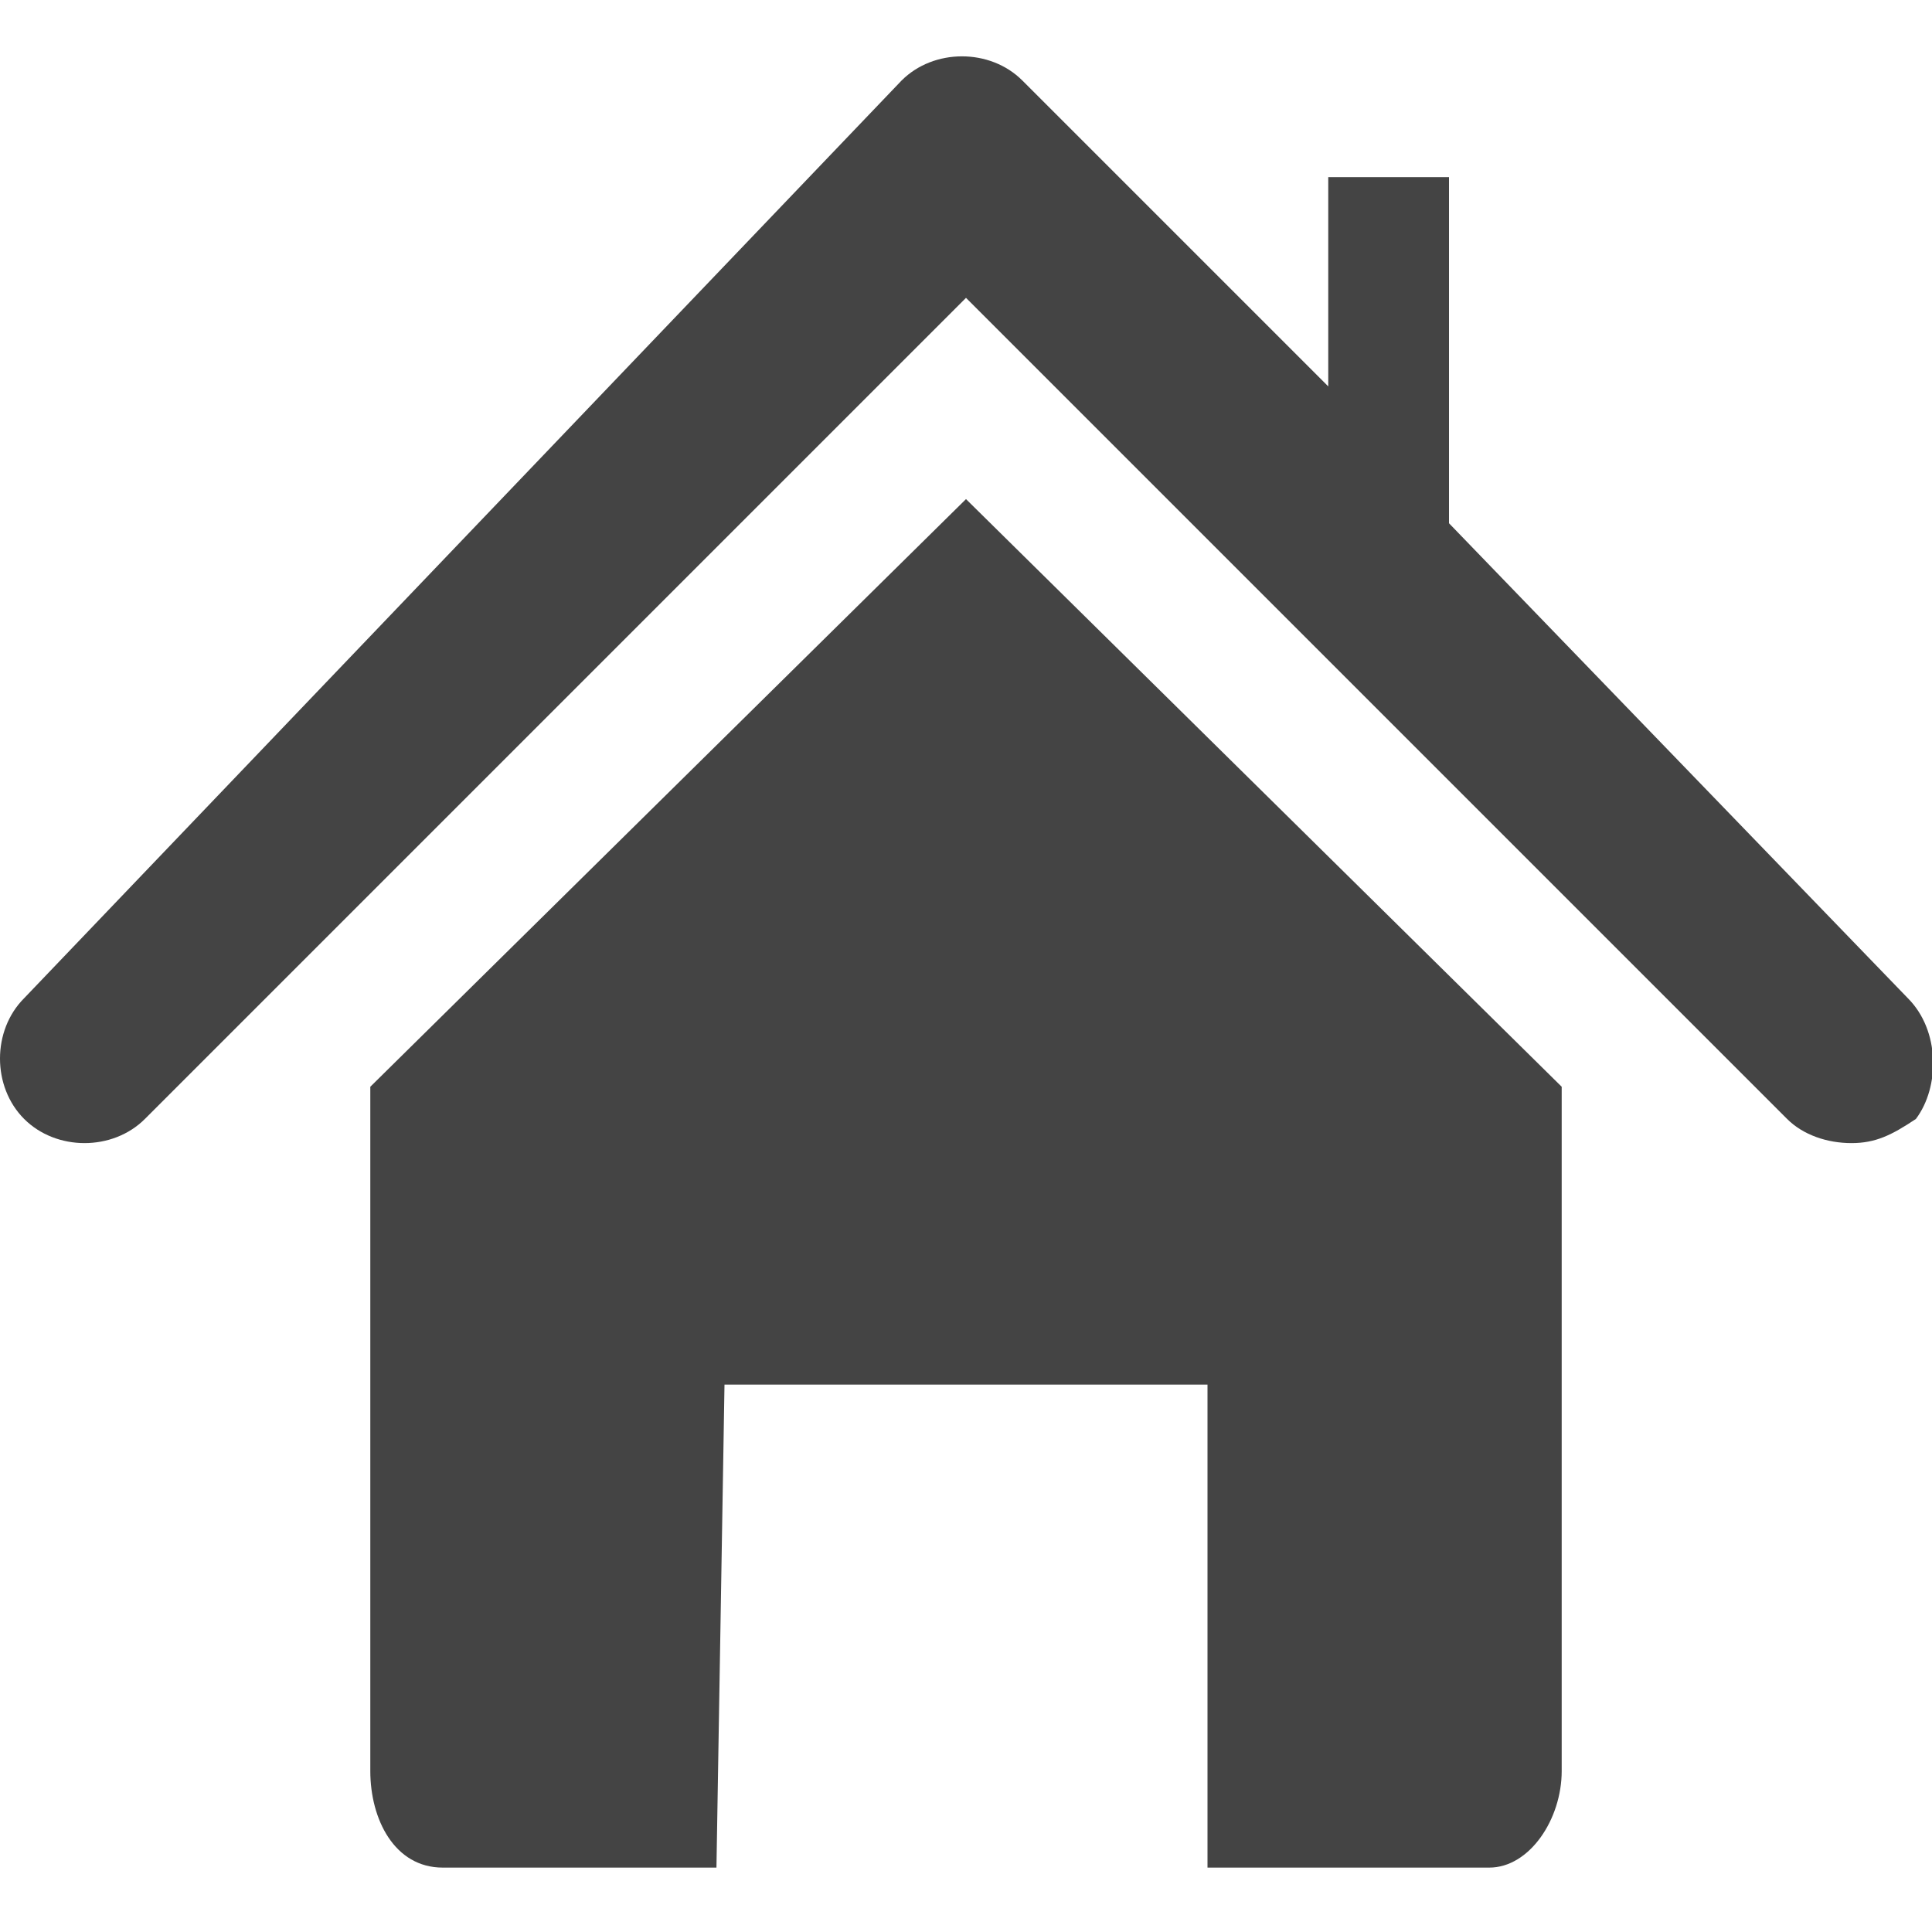
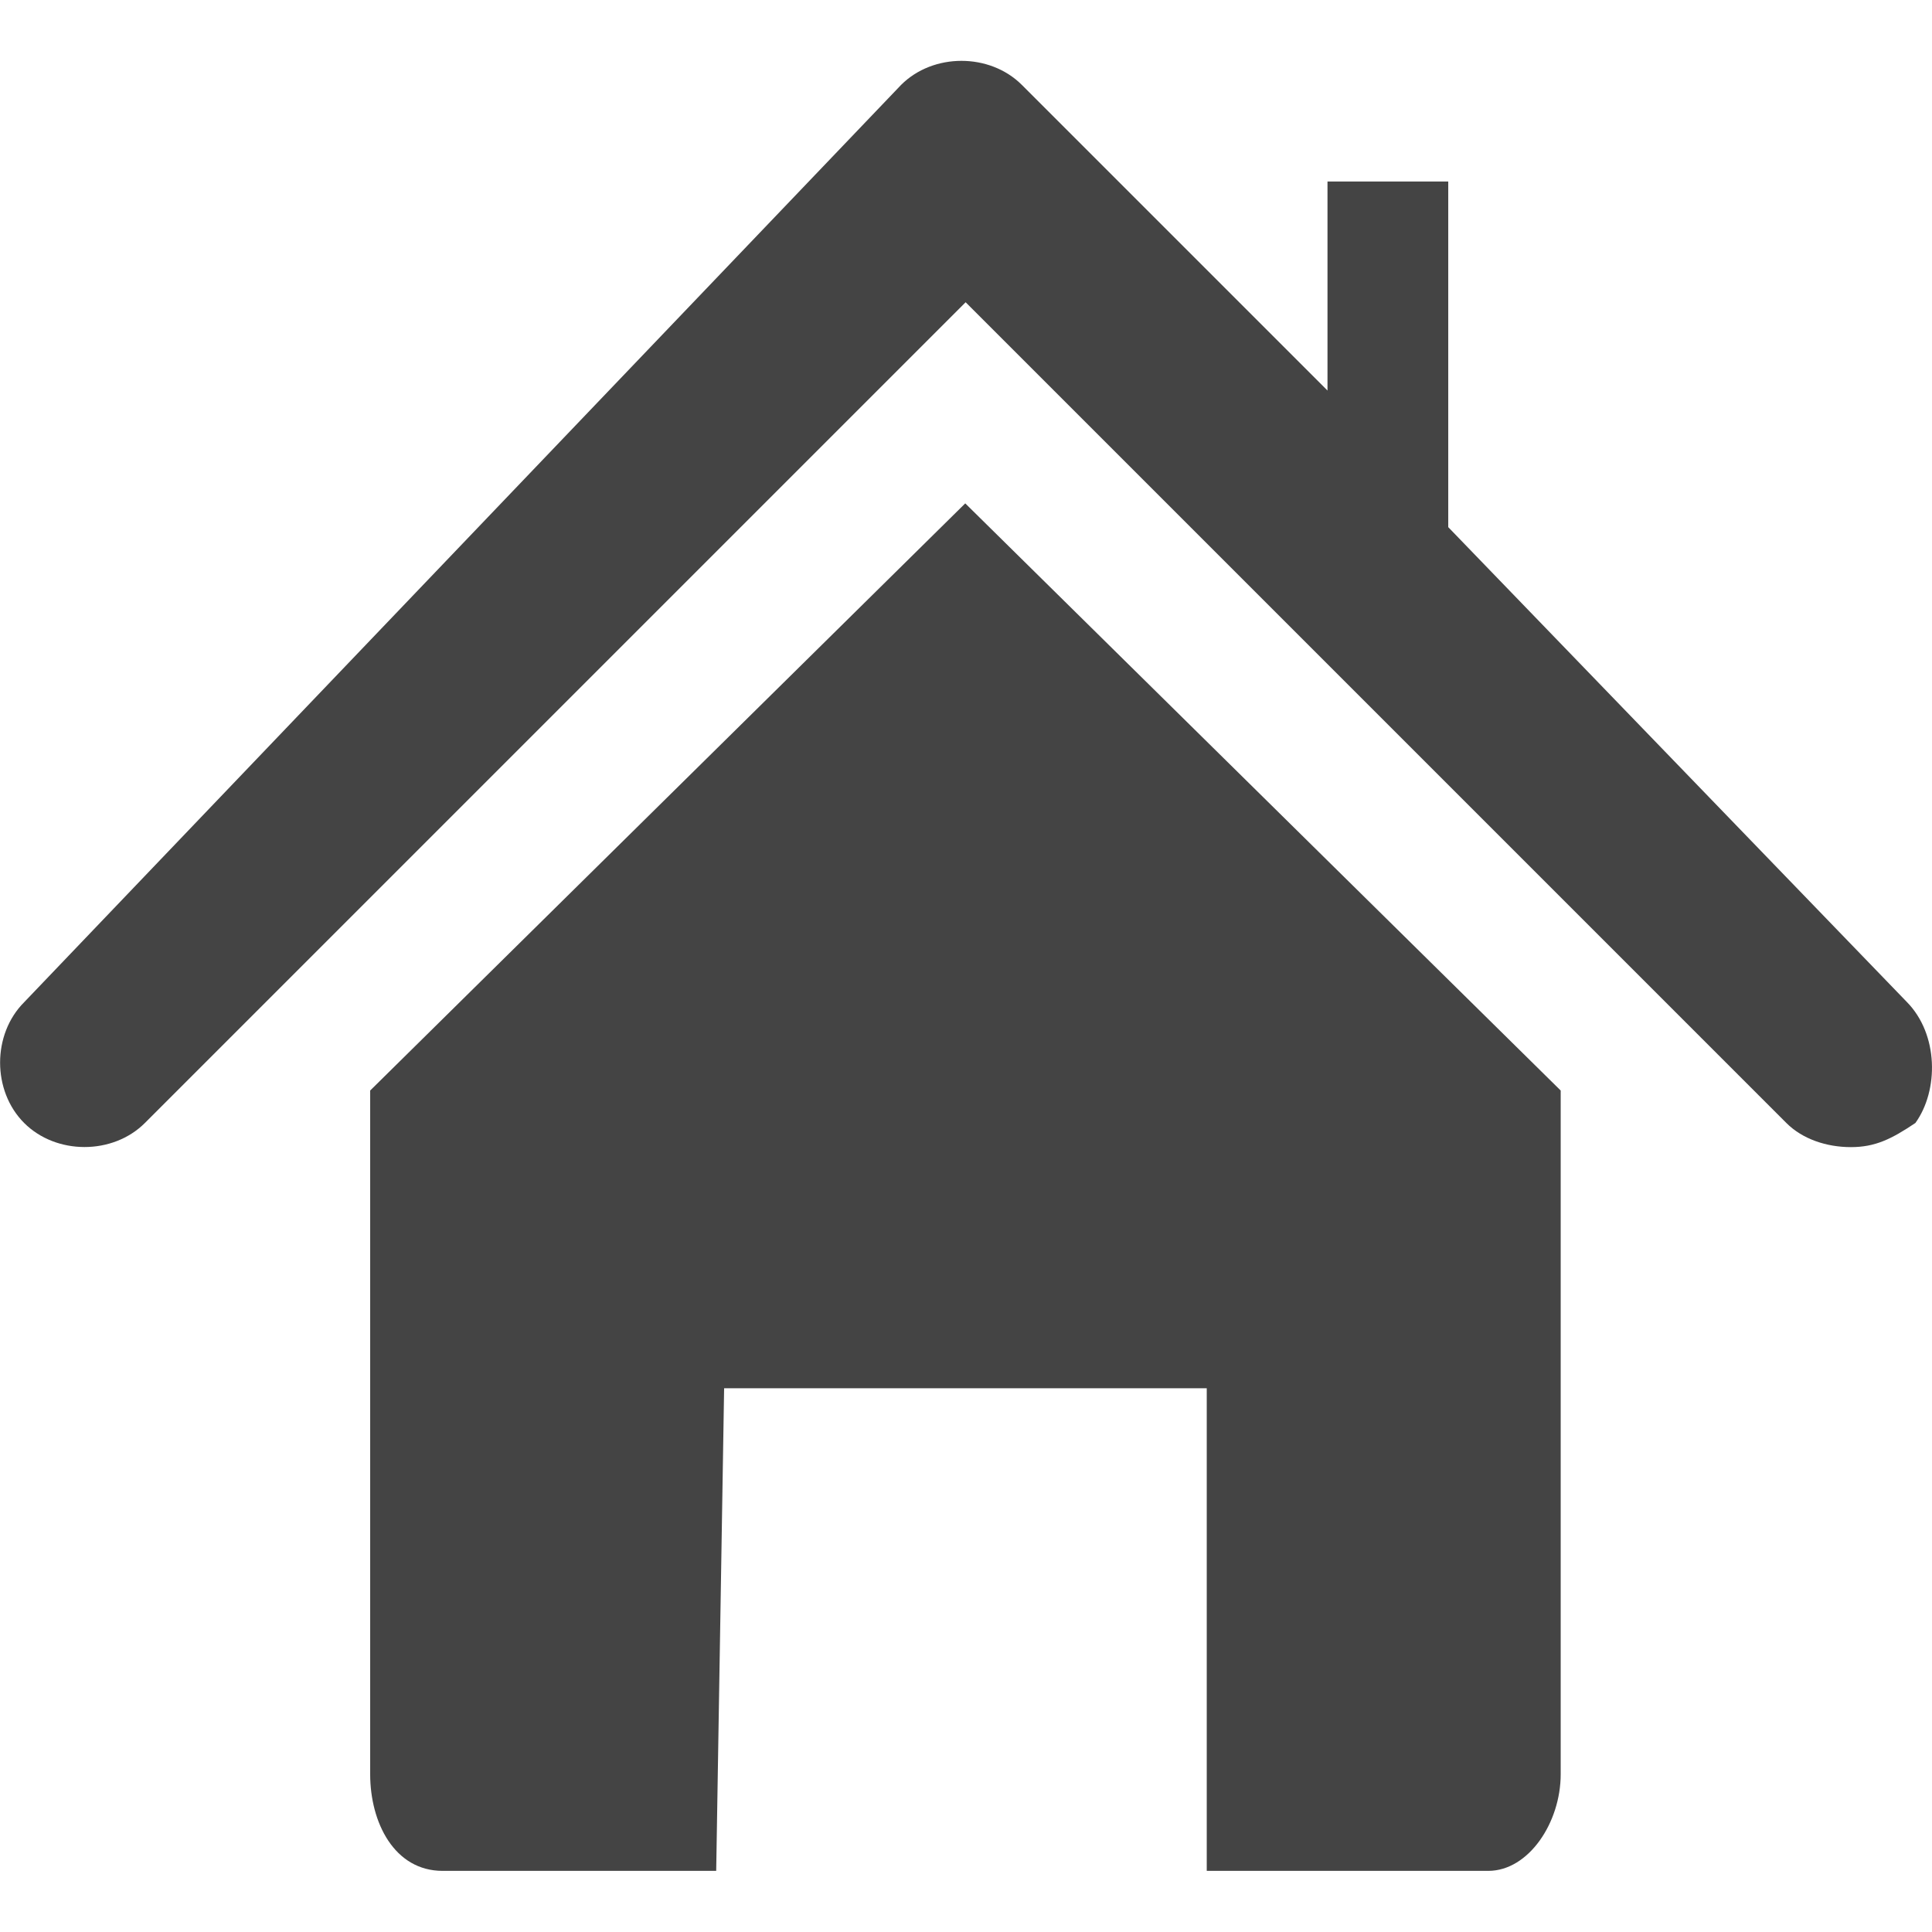
- <svg xmlns="http://www.w3.org/2000/svg" version="1.1" id="Vrstva_1" x="0px" y="0px" viewBox="0 0 24 24" style="enable-background:new 0 0 24 24;" xml:space="preserve">
+ <svg xmlns="http://www.w3.org/2000/svg" version="1.1" id="Vrstva_1" x="0px" y="0px" viewBox="-711 25 512 512" style="enable-background:new -711 25 512 512;" xml:space="preserve">
  <style type="text/css">
	.st0{fill:#444444;}
</style>
  <g>
    <g transform="translate(1, 1)">
-       <path class="st0" d="M22.7,11.4L17,5.5l0-4.3l-1.5,0v2.6l-3.8-3.8c-0.4-0.4-1.1-0.4-1.5,0L-0.7,11.4c-0.4,0.4-0.4,1.1,0,1.5    c0.4,0.4,1.1,0.4,1.5,0L11,2.7l10.2,10.2c0.2,0.2,0.5,0.3,0.8,0.3c0.3,0,0.5-0.1,0.8-0.3C23.1,12.5,23.1,11.8,22.7,11.4L22.7,11.4    z" />
-       <path class="st0" d="M3.6,12.5V21c0,0.6,0.3,1.2,0.9,1.2h3.4l0.1-6H14l0,6h3.5c0.5,0,0.9-0.6,0.9-1.2v-8.5L11,5.2L3.6,12.5    L3.6,12.5z" />
+       <path class="st0" d="M-206.7,289.5l-121.5-125.8V72.1h-32v55.4l-81-81c-8.5-8.5-23.5-8.5-32,0l-232.4,243.1    c-8.5,8.5-8.5,23.5,0,32c8.5,8.5,23.5,8.5,32,0l217.5-217.5l217.5,217.5c4.3,4.3,10.7,6.4,17.1,6.4c6.4,0,10.7-2.1,17.1-6.4    C-198.2,313-198.2,298.1-206.7,289.5L-206.7,289.5z" />
+       <path class="st0" d="M-613.9,313v181.2c0,12.8,6.4,25.6,19.2,25.6h72.5l2.1-127.9h127.9v127.9h74.6c10.7,0,19.2-12.8,19.2-25.6    V313l-157.8-155.6L-613.9,313L-613.9,313z" />
    </g>
  </g>
</svg>
